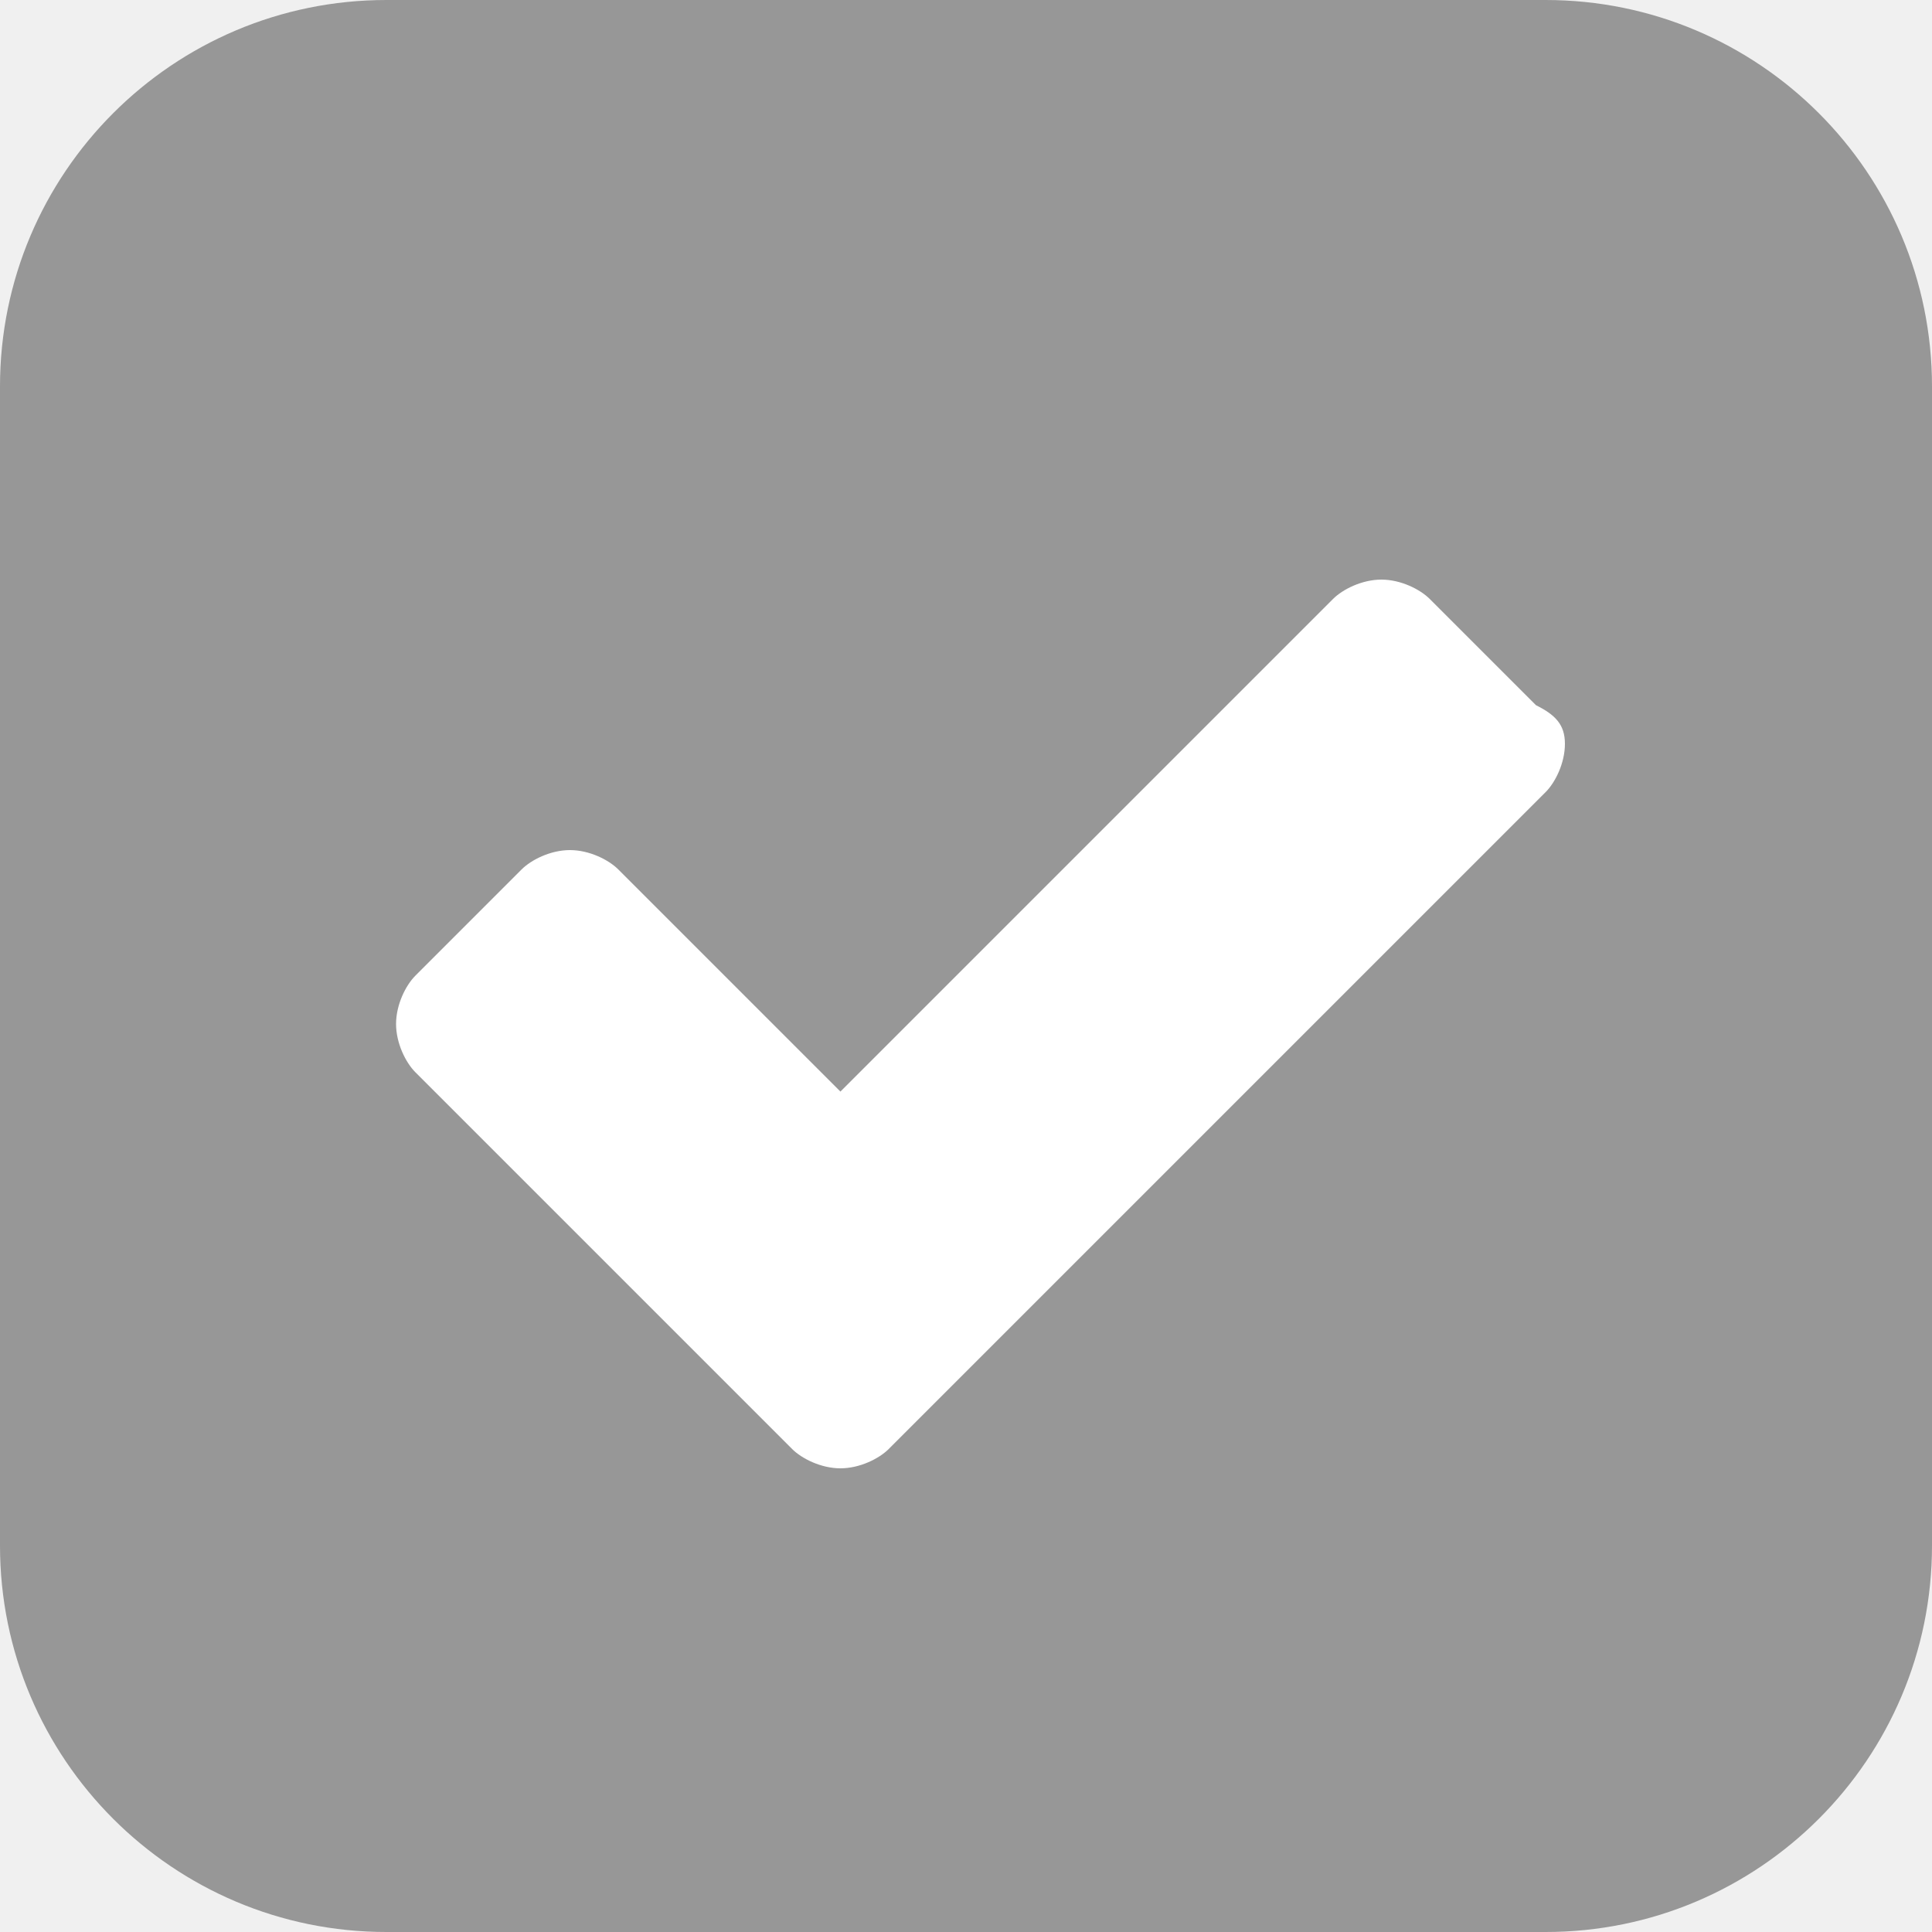
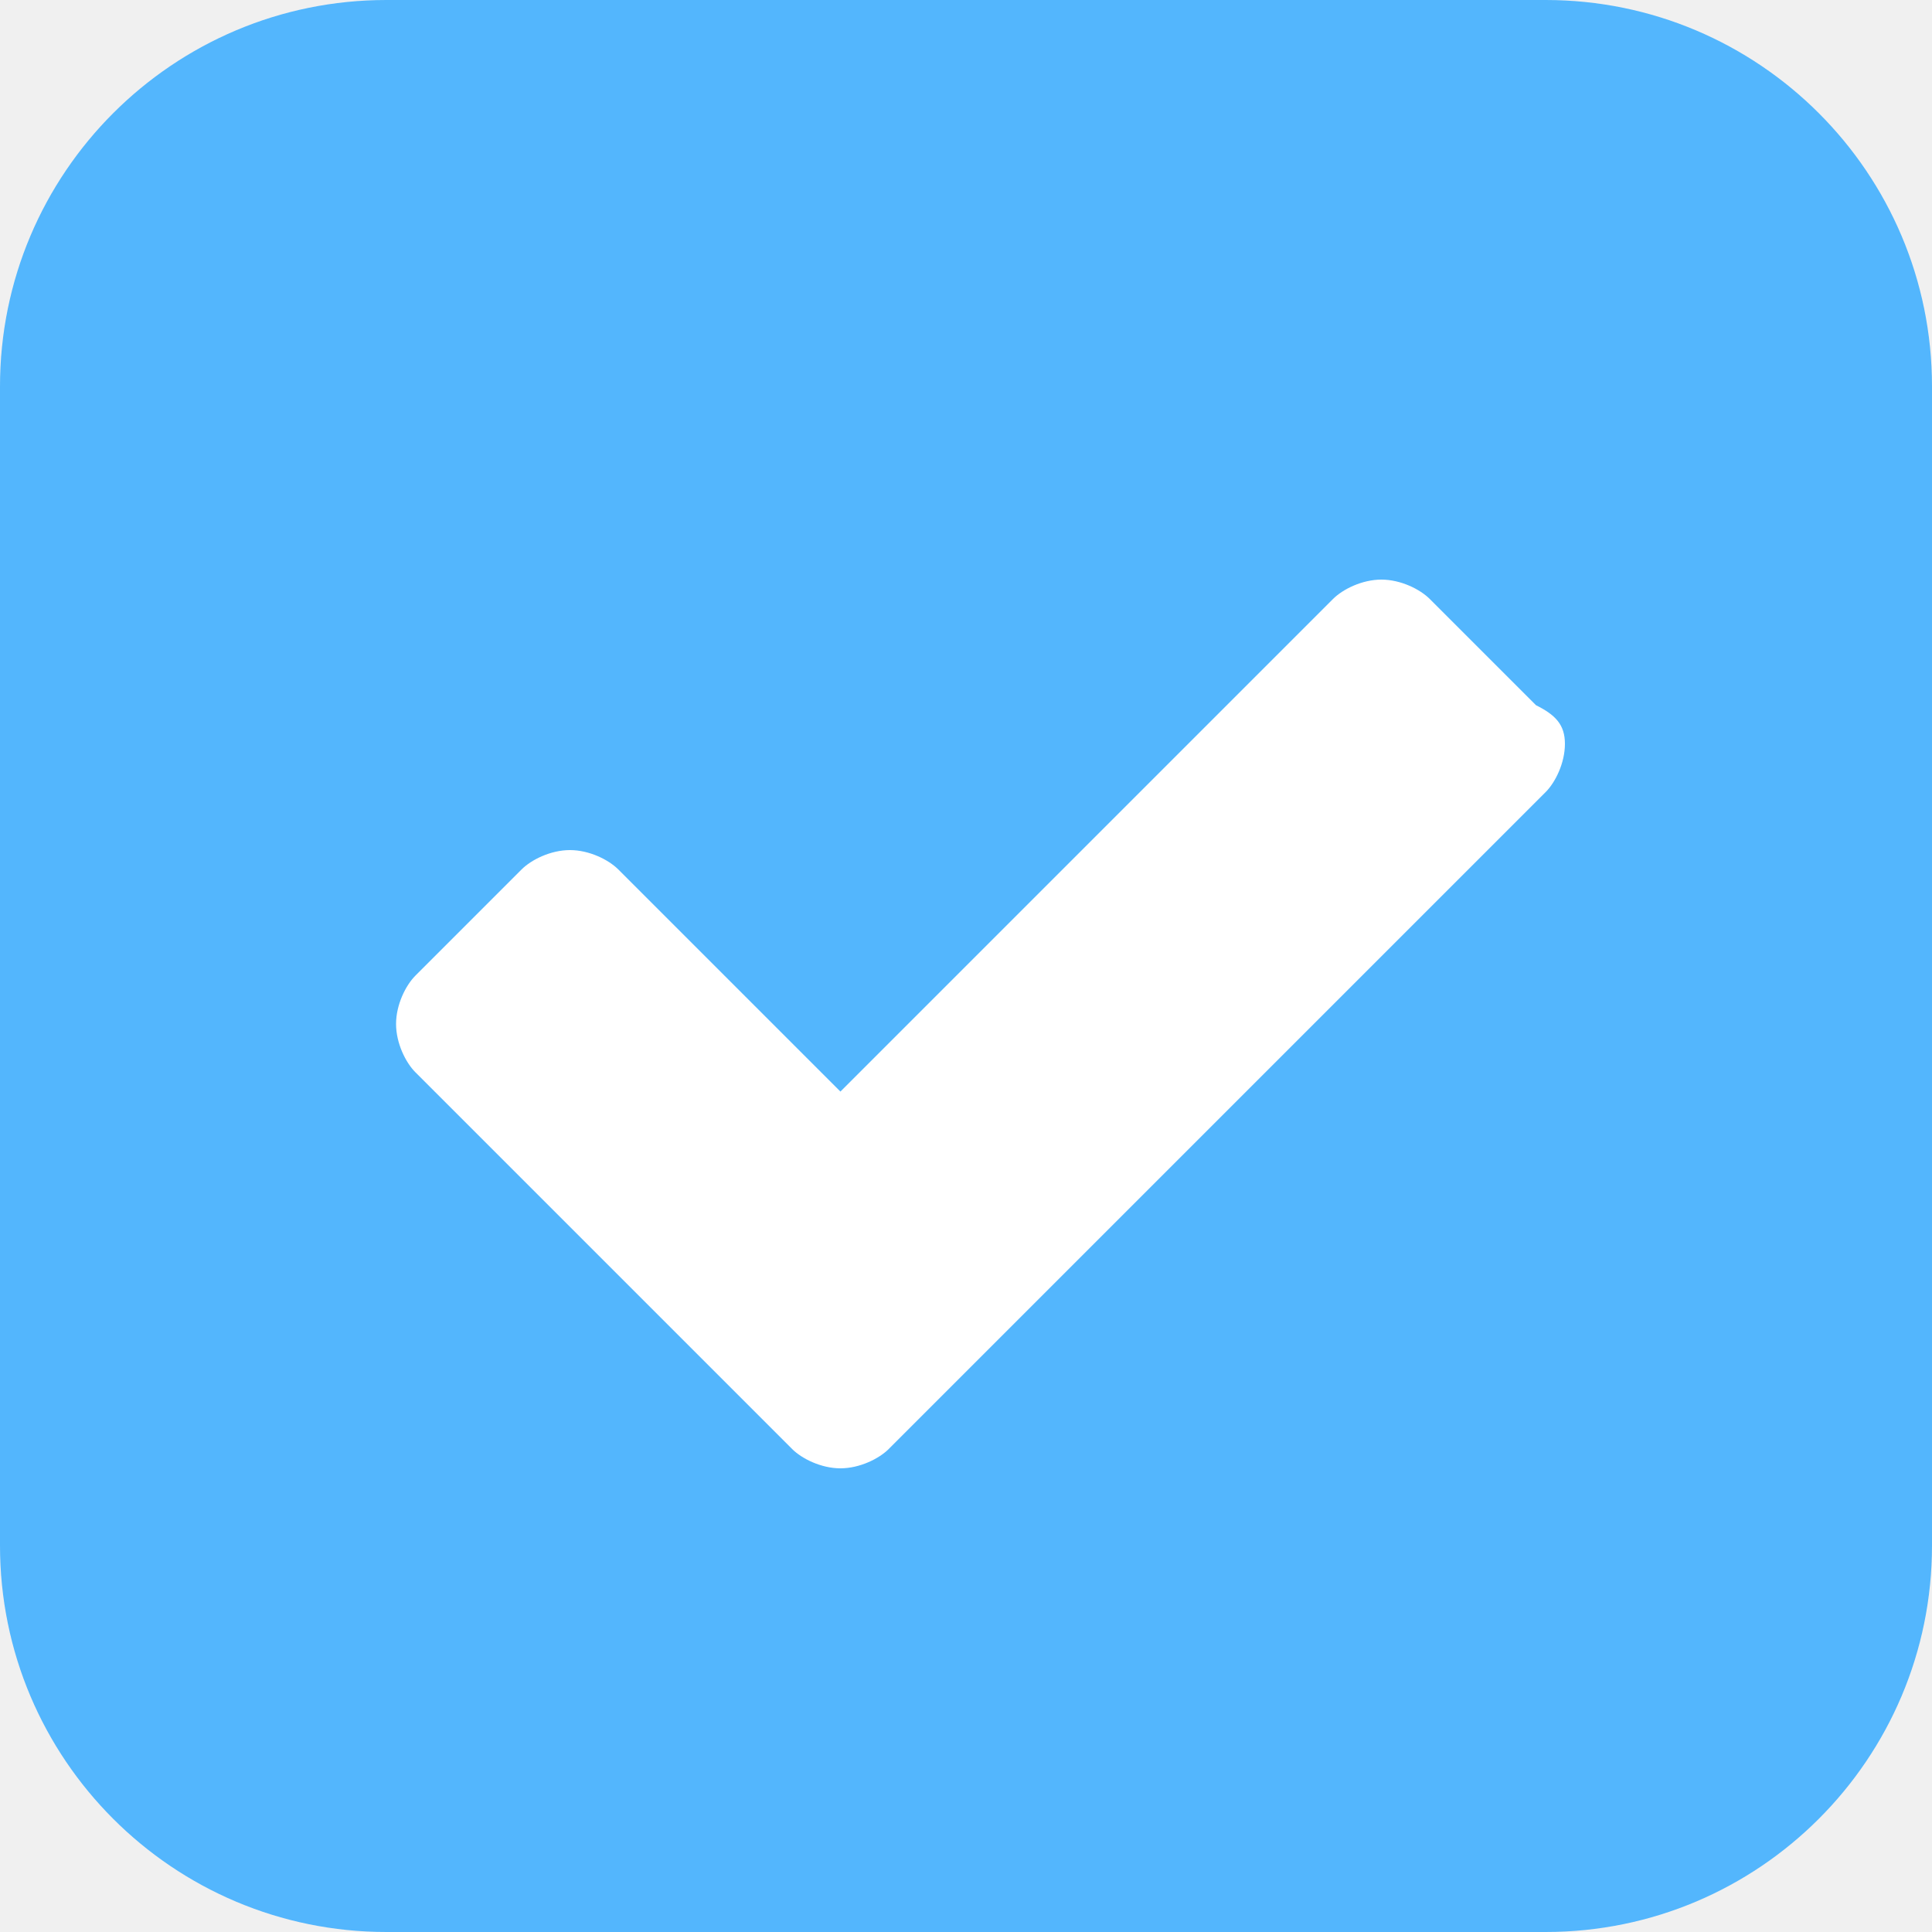
<svg xmlns="http://www.w3.org/2000/svg" width="20" height="20" viewBox="0 0 20 20" fill="none">
-   <path fill-rule="evenodd" clip-rule="evenodd" d="M0 4C0 1.791 1.791 0 4 0H16C18.209 0 20 1.791 20 4V16C20 18.209 18.209 20 16 20H4C1.791 20 0 18.209 0 16V4Z" fill="#979797" />
-   <path fill-rule="evenodd" clip-rule="evenodd" d="M16.2 7.7C16.2 7.9 16.1 8.1 16 8.2L10.3 13.9L9.2 15C9.1 15.1 8.9 15.2 8.7 15.2C8.5 15.2 8.3 15.1 8.2 15L7.1 13.9L4.3 11.1C4.2 11 4.1 10.8 4.1 10.6C4.1 10.4 4.2 10.2 4.3 10.1L5.4 9C5.5 8.9 5.7 8.8 5.9 8.8C6.1 8.8 6.3 8.9 6.4 9L8.7 11.3L13.8 6.2C13.9 6.1 14.1 6 14.3 6C14.5 6 14.7 6.1 14.8 6.2L15.9 7.3C16.1 7.4 16.2 7.5 16.2 7.7V7.7Z" fill="white" />
+   <g filter="url(#filter0_b_202_39)">
+     <path fill-rule="evenodd" clip-rule="evenodd" d="M0 4C0 1.791 1.791 0 4 0H16C18.209 0 20 1.791 20 4V16C20 18.209 18.209 20 16 20H4C1.791 20 0 18.209 0 16V4Z" fill="#53B6FD" />
+   </g>
+   <path fill-rule="evenodd" clip-rule="evenodd" d="M16.2 7.7C16.2 7.9 16.1 8.1 16 8.2L10.3 13.9L9.2 15C9.1 15.1 8.9 15.2 8.7 15.2C8.5 15.2 8.3 15.1 8.2 15L7.1 13.9L4.3 11.1C4.2 11 4.1 10.8 4.1 10.6C4.1 10.4 4.2 10.2 4.3 10.1L5.4 9C5.5 8.9 5.7 8.8 5.9 8.8C6.1 8.8 6.3 8.9 6.4 9L8.7 11.3L13.8 6.2C13.9 6.1 14.1 6 14.3 6C14.5 6 14.7 6.1 14.8 6.2L15.9 7.3C16.1 7.4 16.2 7.5 16.2 7.7Z" fill="white" />
+   <defs>
+     <filter id="filter0_b_202_39" x="-4" y="-4" width="28" height="28" filterUnits="userSpaceOnUse" color-interpolation-filters="sRGB">
+       <feFlood flood-opacity="0" result="BackgroundImageFix" />
+       <feGaussianBlur in="BackgroundImage" stdDeviation="2" />
+       <feComposite in2="SourceAlpha" operator="in" result="effect1_backgroundBlur_202_39" />
+       <feBlend mode="normal" in="SourceGraphic" in2="effect1_backgroundBlur_202_39" result="shape" />
+     </filter>
+   </defs>
</svg>
